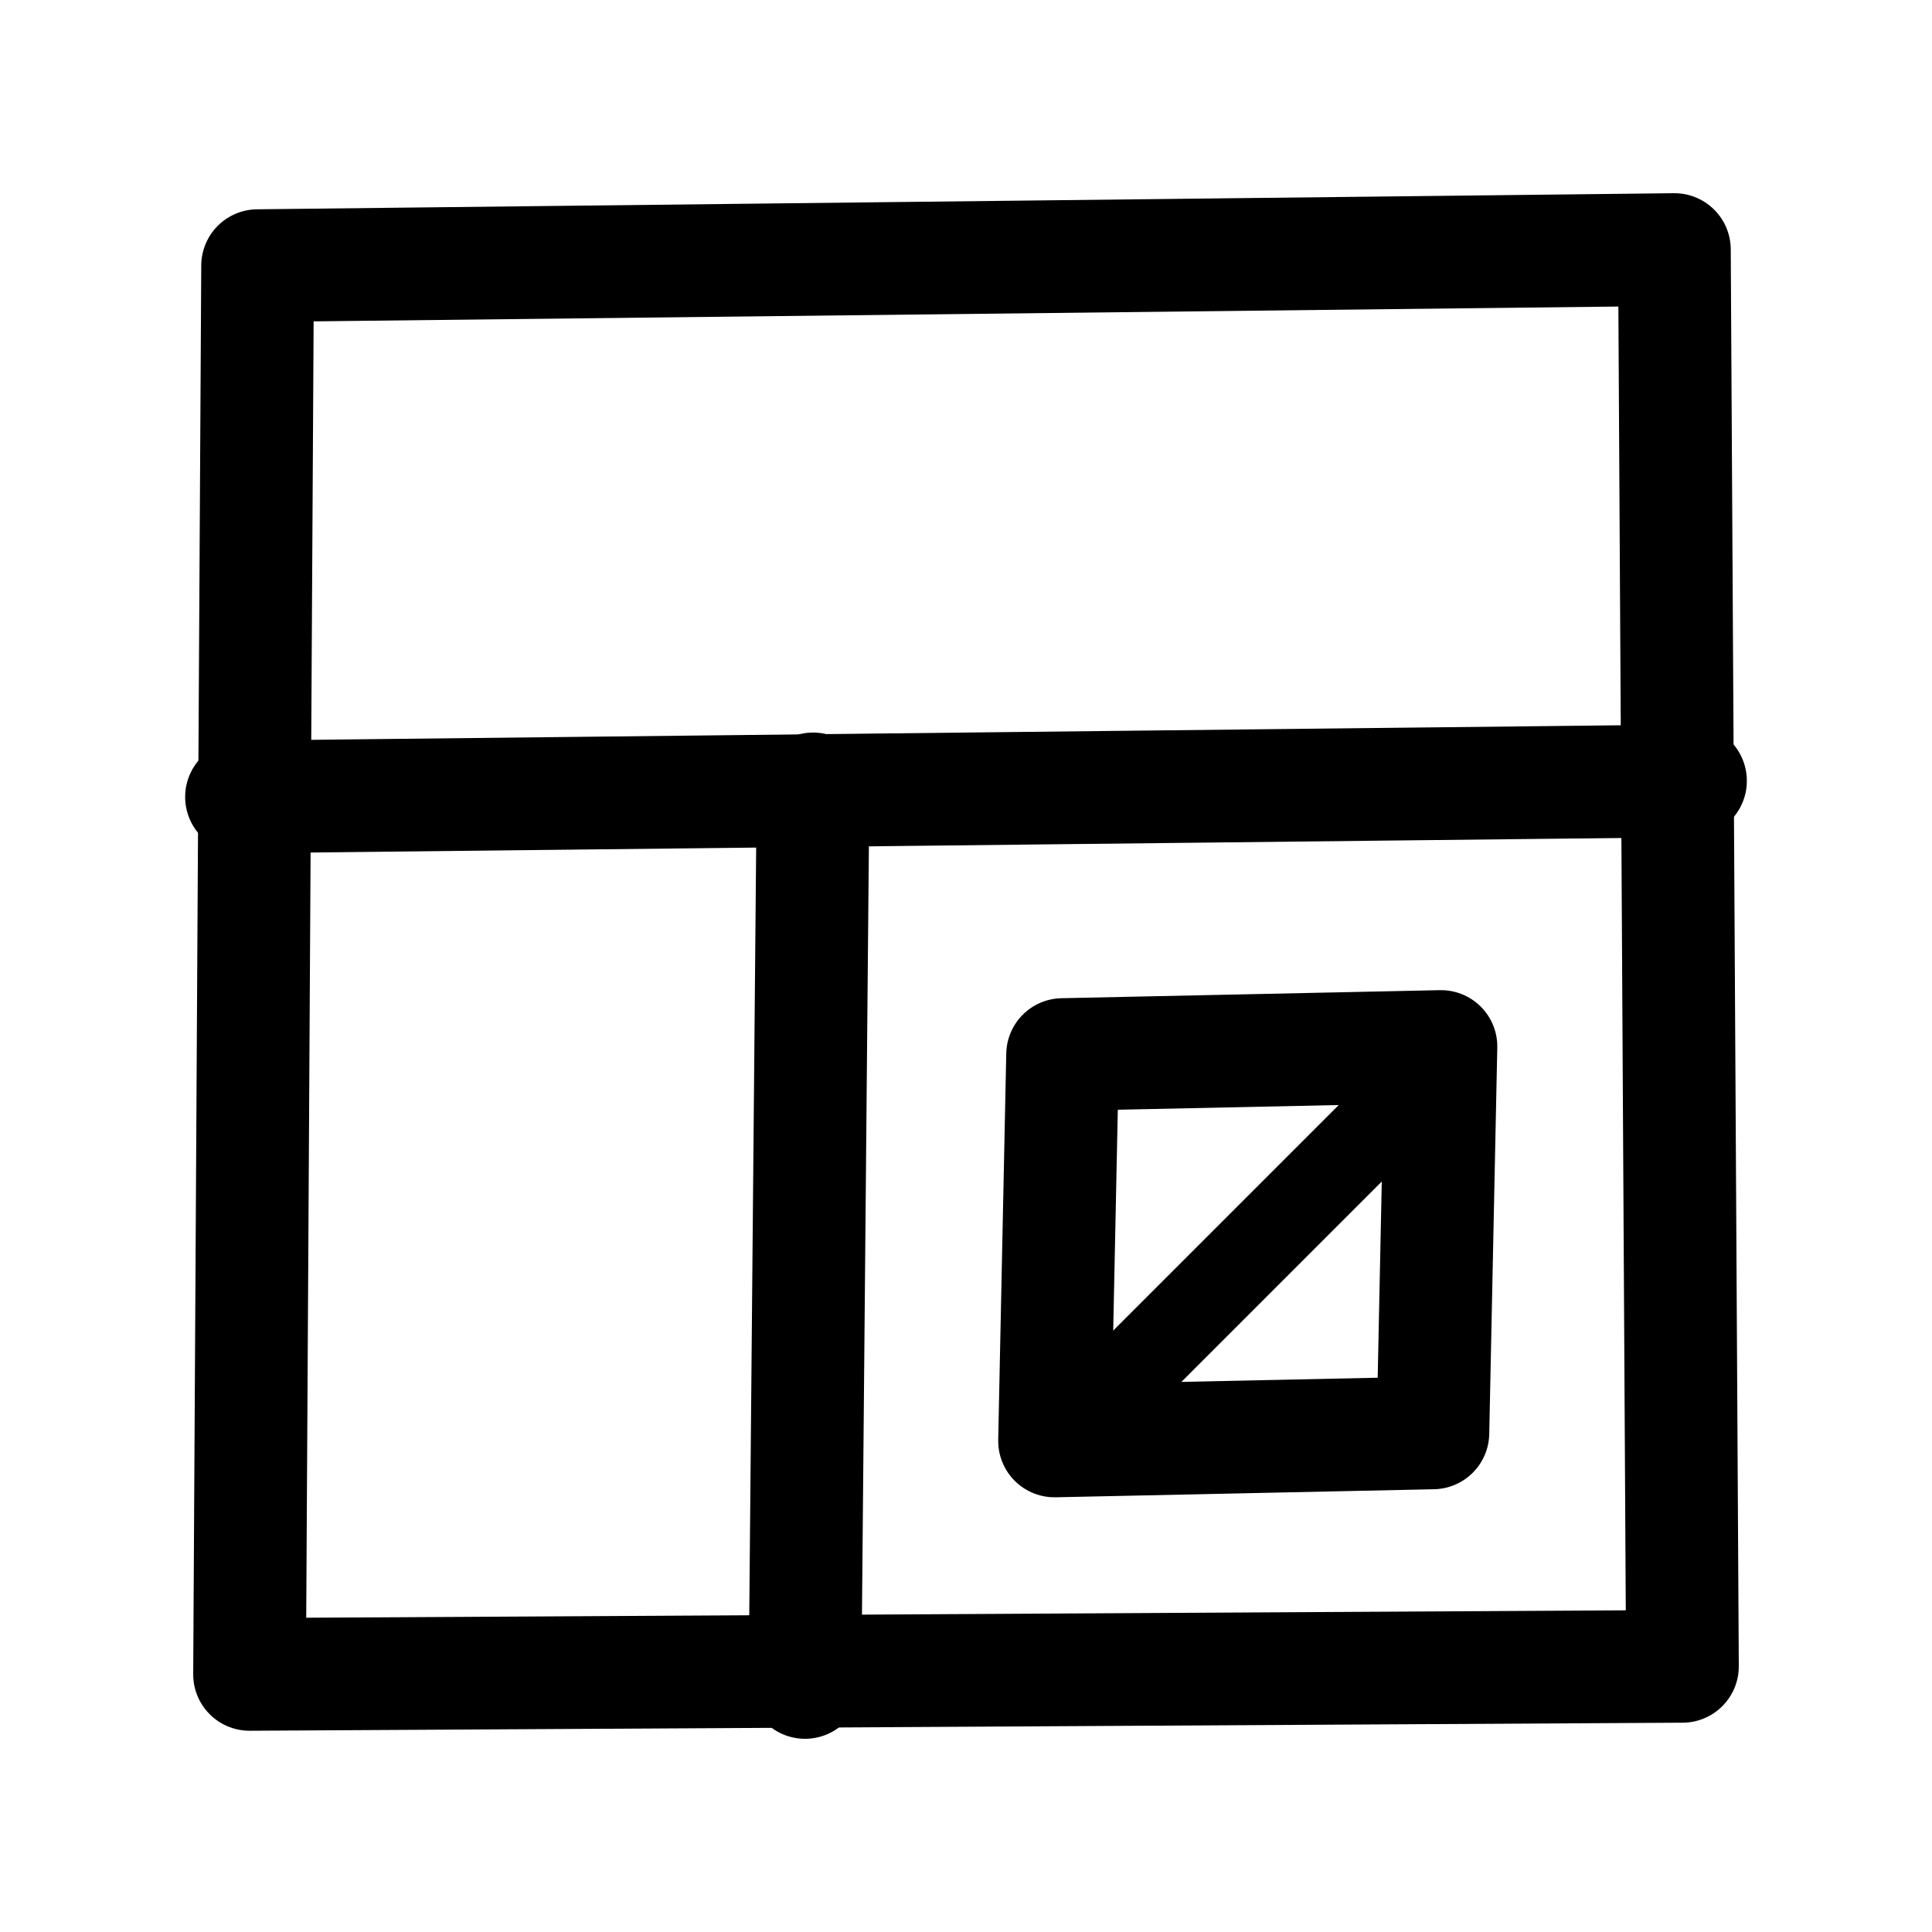
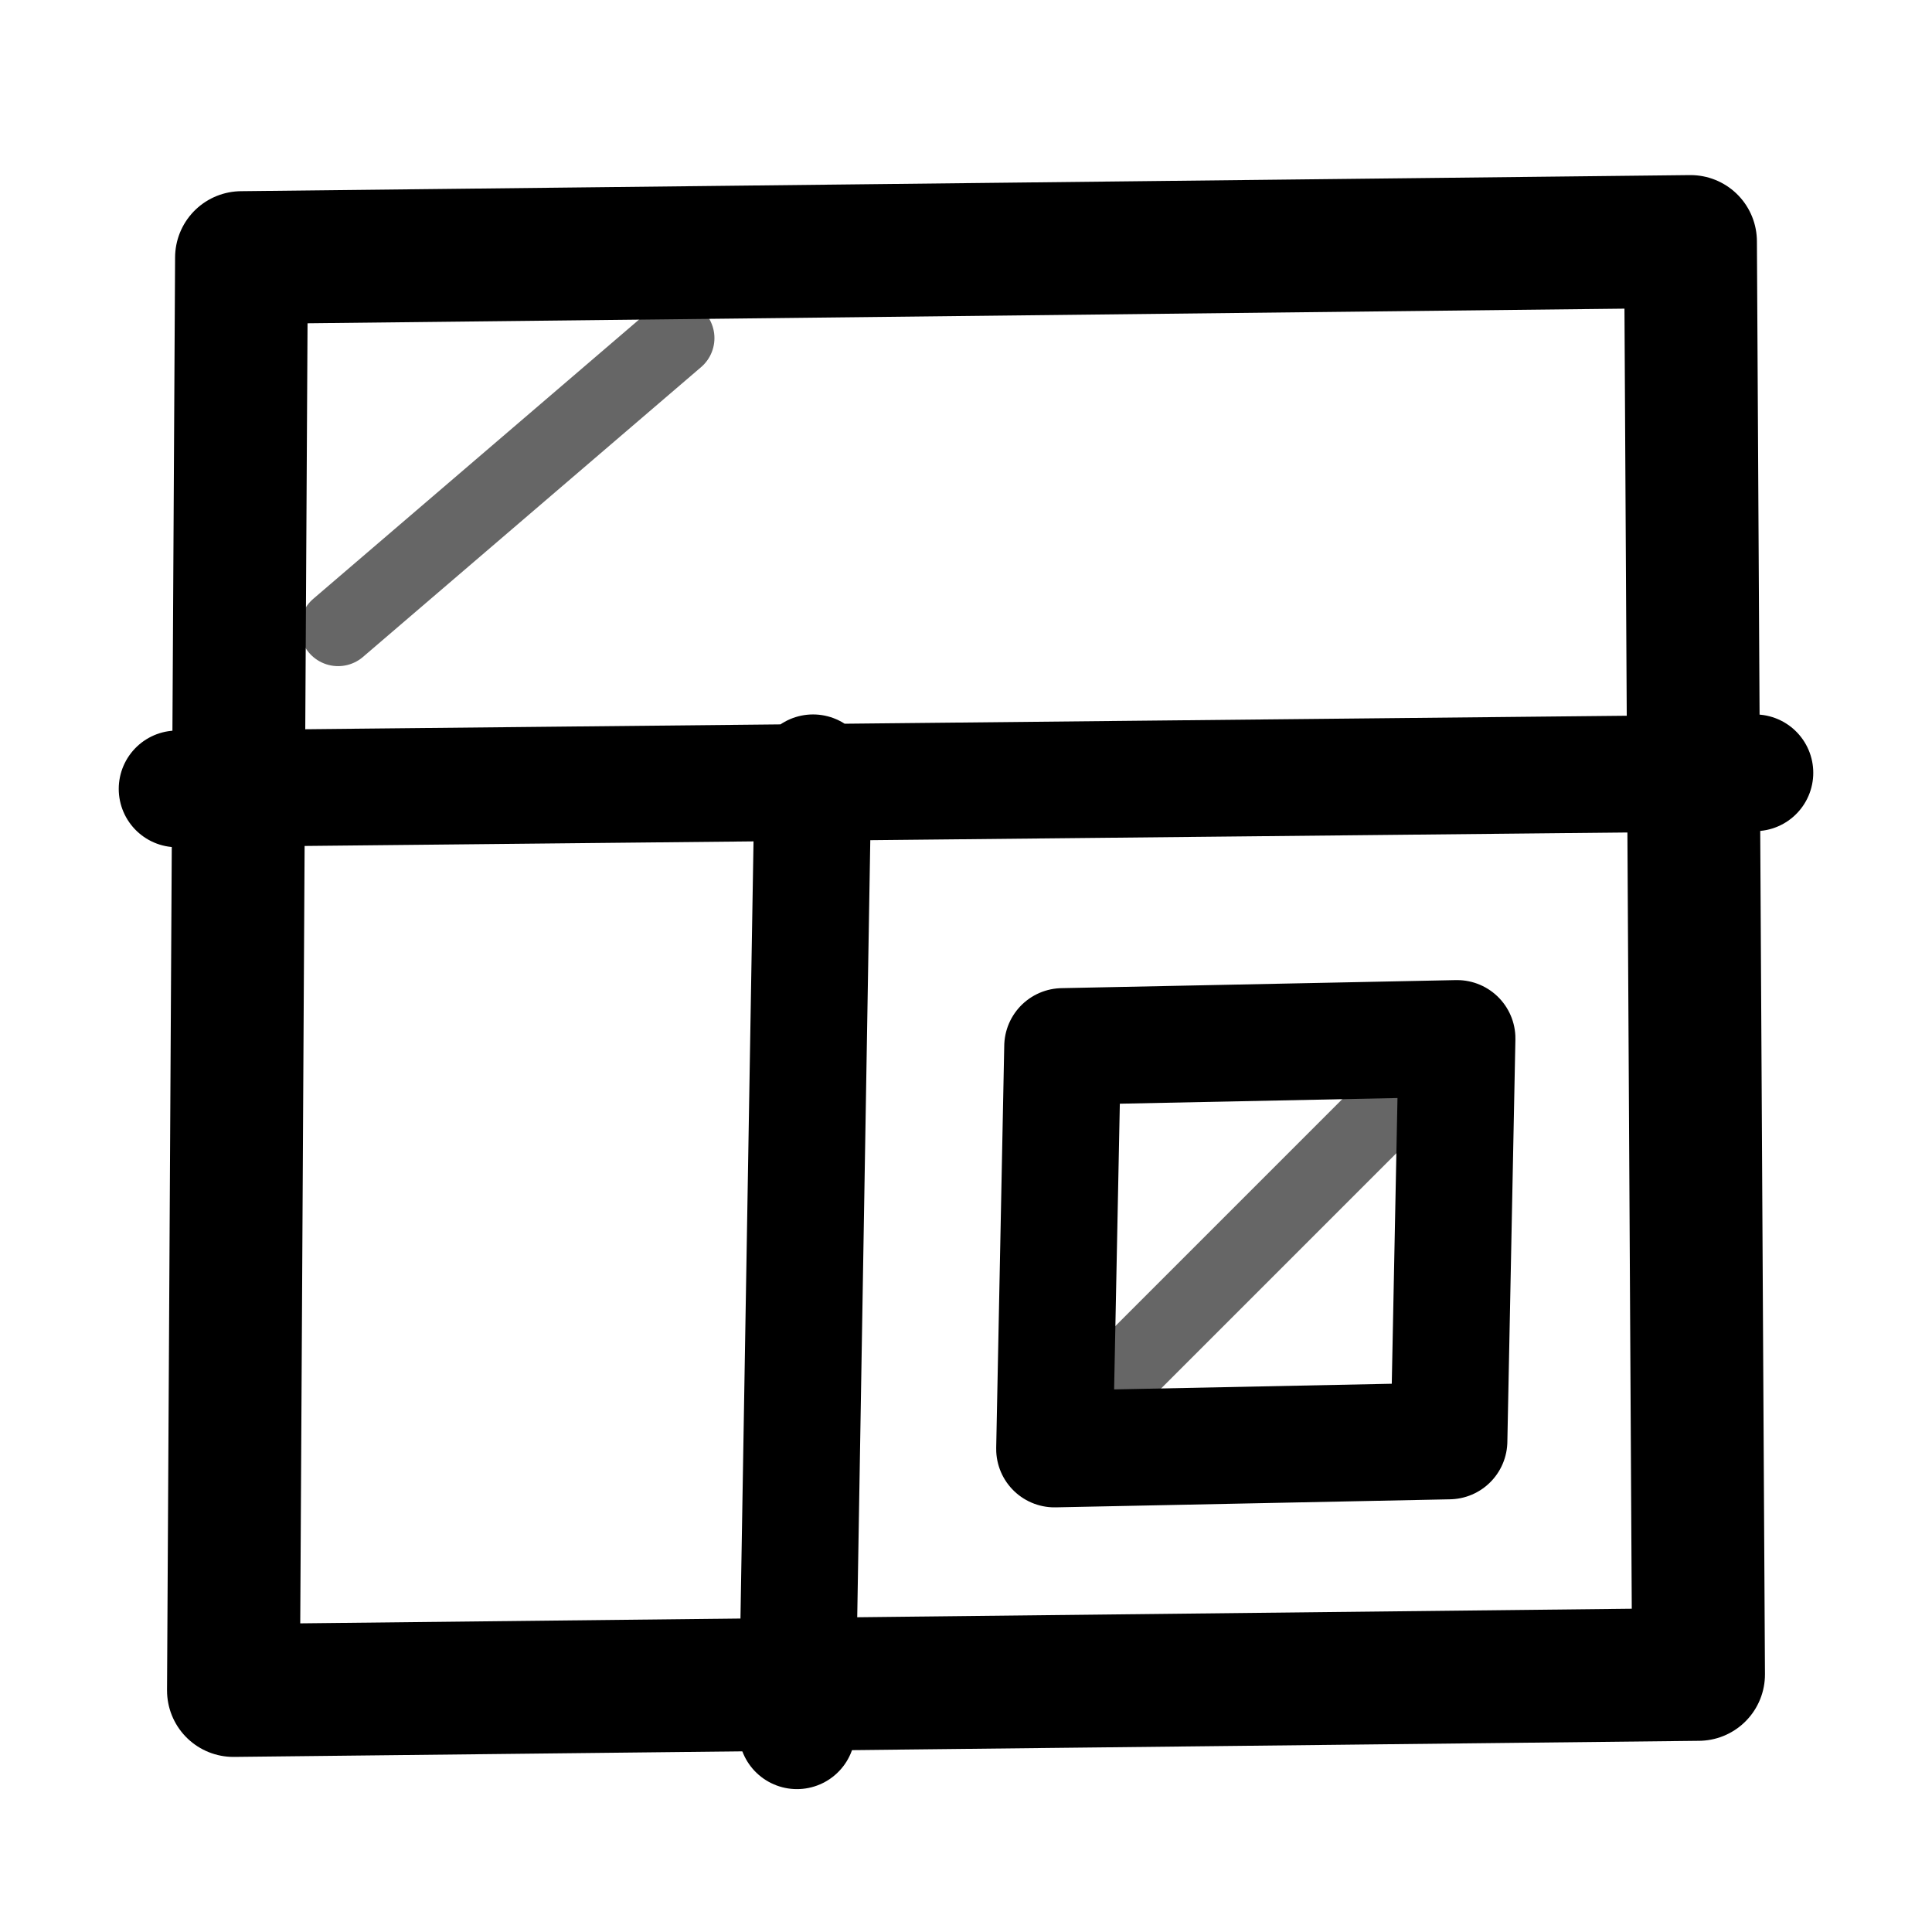
- <svg xmlns="http://www.w3.org/2000/svg" width="24" height="24" viewBox="0 0 24 24" fill="none" stroke="currentColor" stroke-width="1.4" stroke-linecap="round" stroke-linejoin="round">
-   <path d="M3.2 3.3L20.8 3.1L20.9 20.7L3.1 20.8L3.2 3.3Z" />
-   <path d="M3.0 9.9L21.0 9.7" />
-   <path d="M10.1 9.8L10.0 20.9" />
-   <path d="M13.2 13.1L17.9 13.0L17.8 17.8L13.1 17.9L13.2 13.1Z" />
-   <path d="M14.2 16.9L17.1 14.0" stroke-width="1.05" />
+ <svg xmlns="http://www.w3.org/2000/svg" width="24" height="24" viewBox="0 0 24 24" fill="none" stroke="currentColor" stroke-linecap="round" stroke-linejoin="round">
+   <path d="M3.0 3.2L21.0 3.0L21.1 20.8L2.9 21.0L3.0 3.2Z" stroke-width="1.65" />
+   <path d="M2.2 9.8L21.8 9.6M10.1 9.6L9.9 21.5" stroke-width="1.45" />
+   <path d="M13.2 13.0L18.1 12.9L18.0 17.9L13.1 18.0L13.2 13.0Z" stroke-width="1.45" />
+   <path d="M4.2 7.8L8.4 4.2M13.8 17.2L17.4 13.6" stroke-width="0.95" opacity="0.6" />
</svg>
